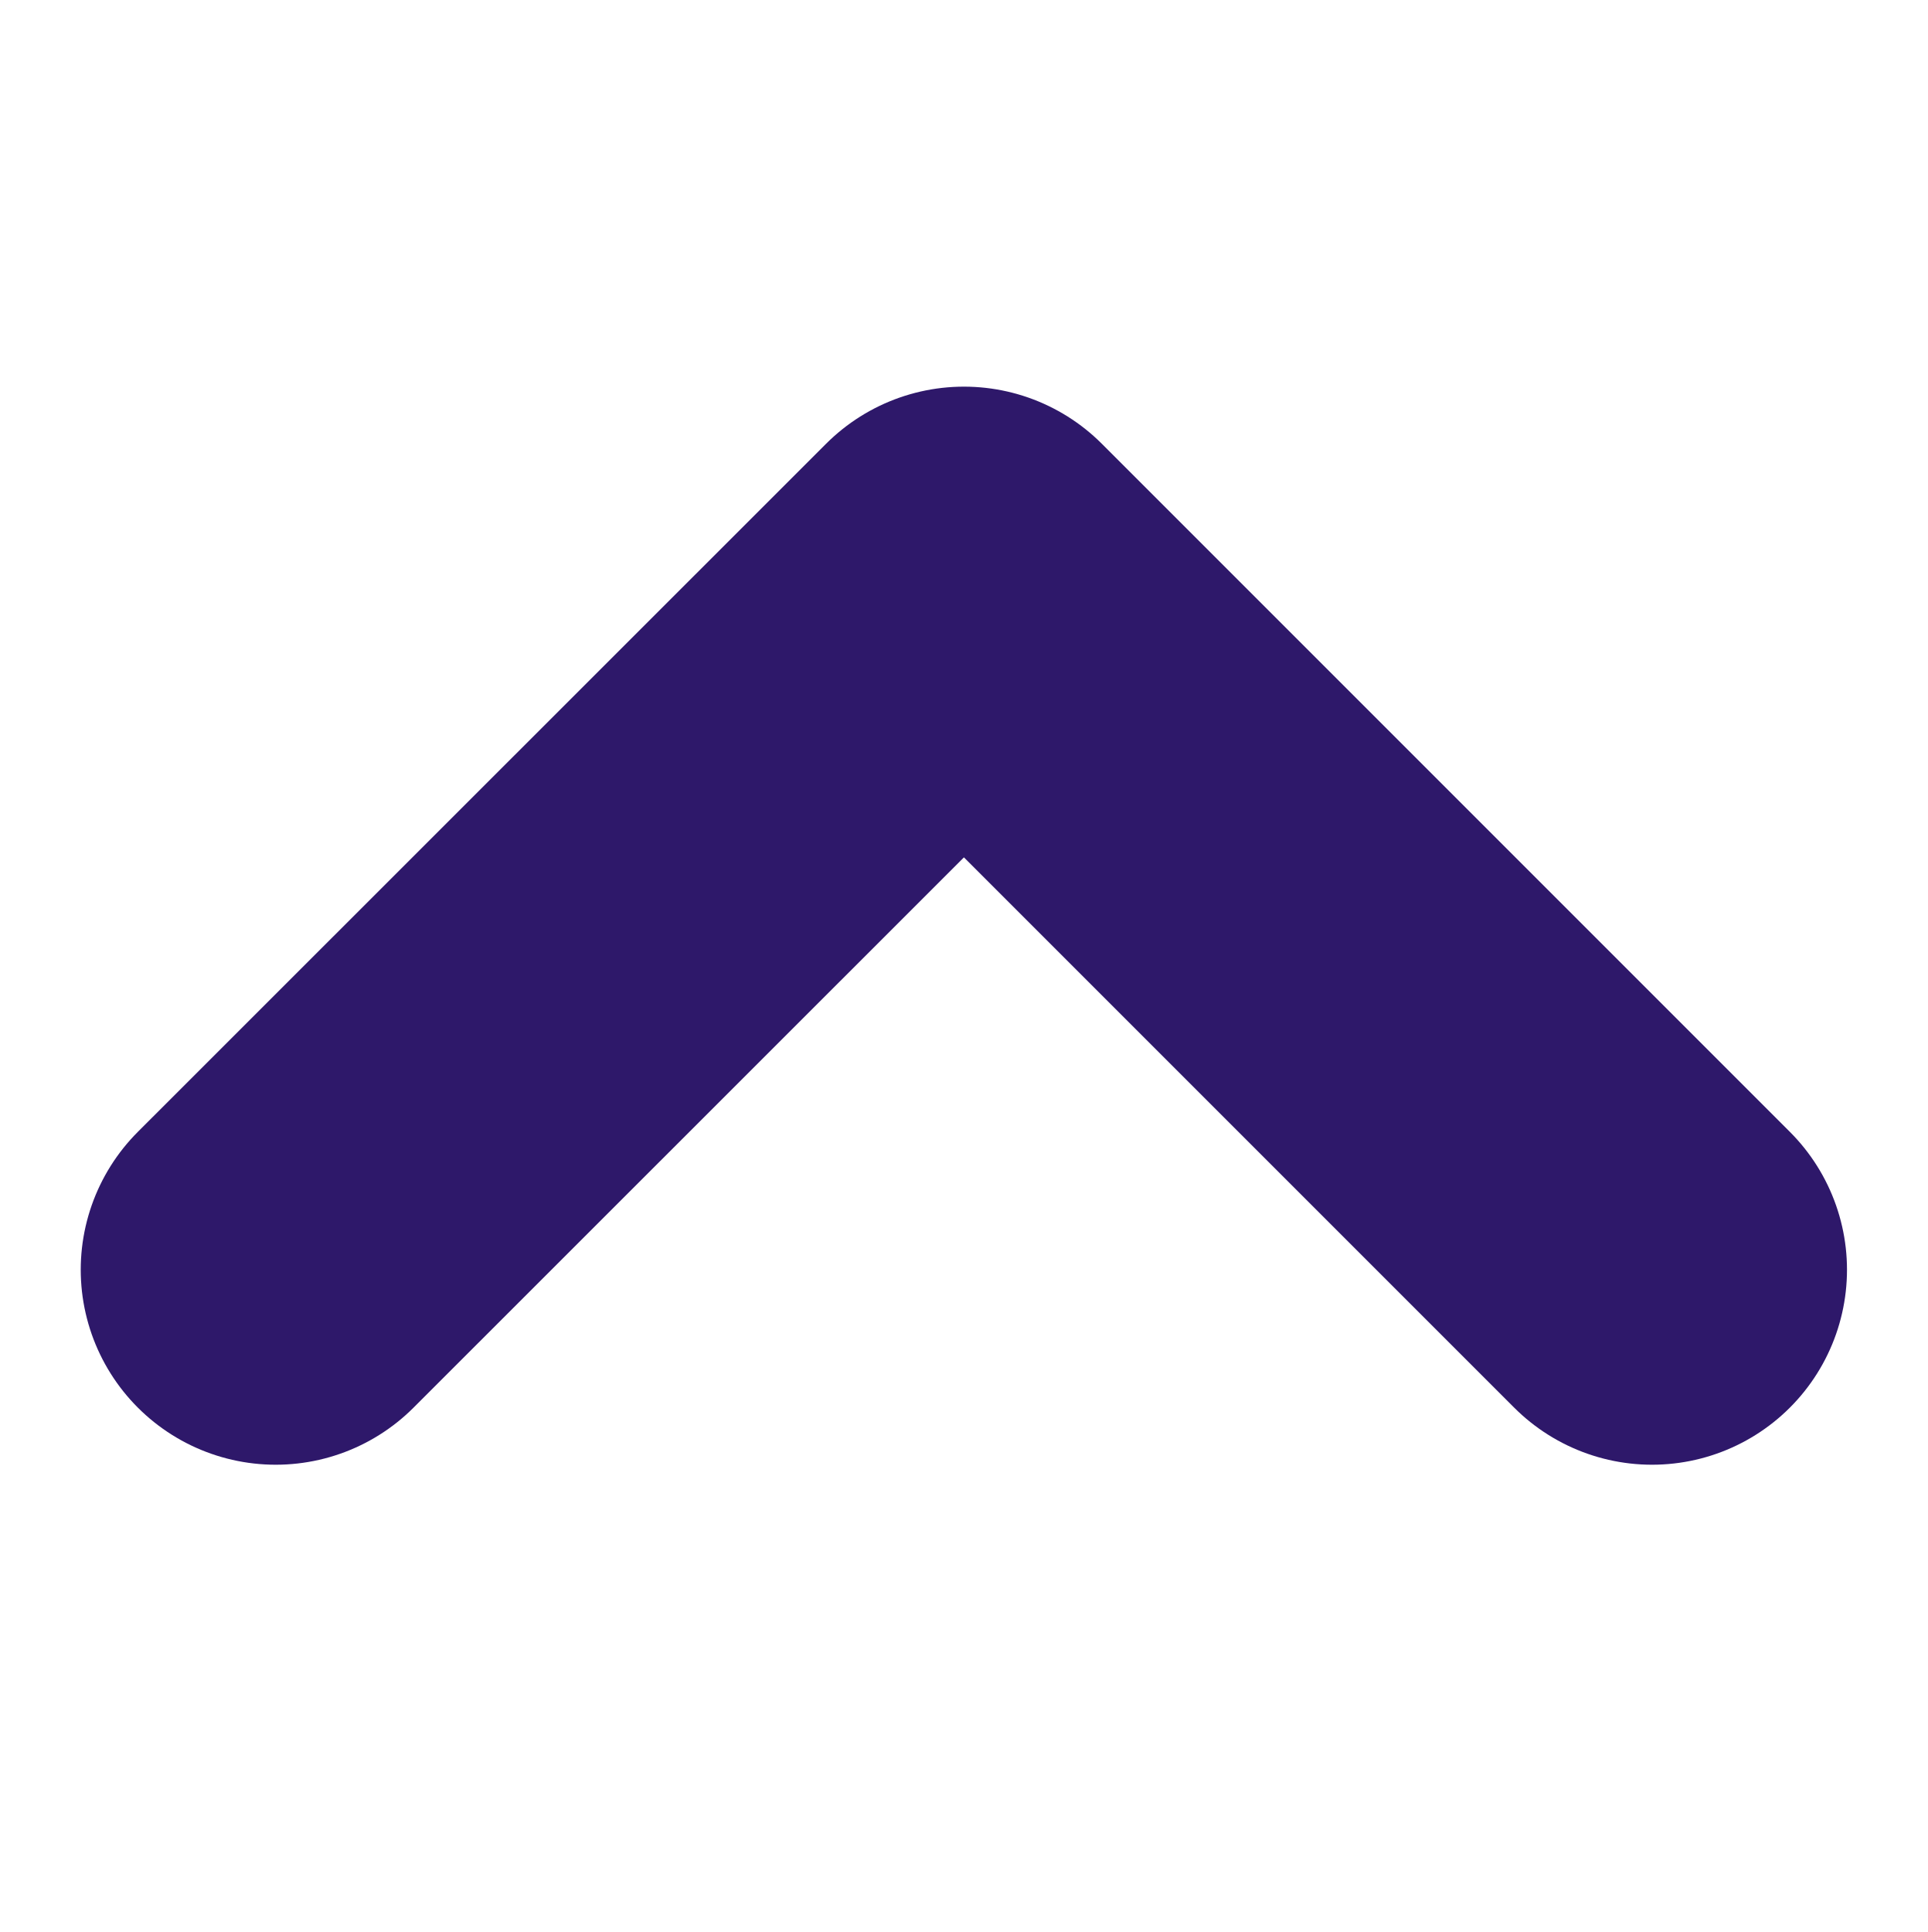
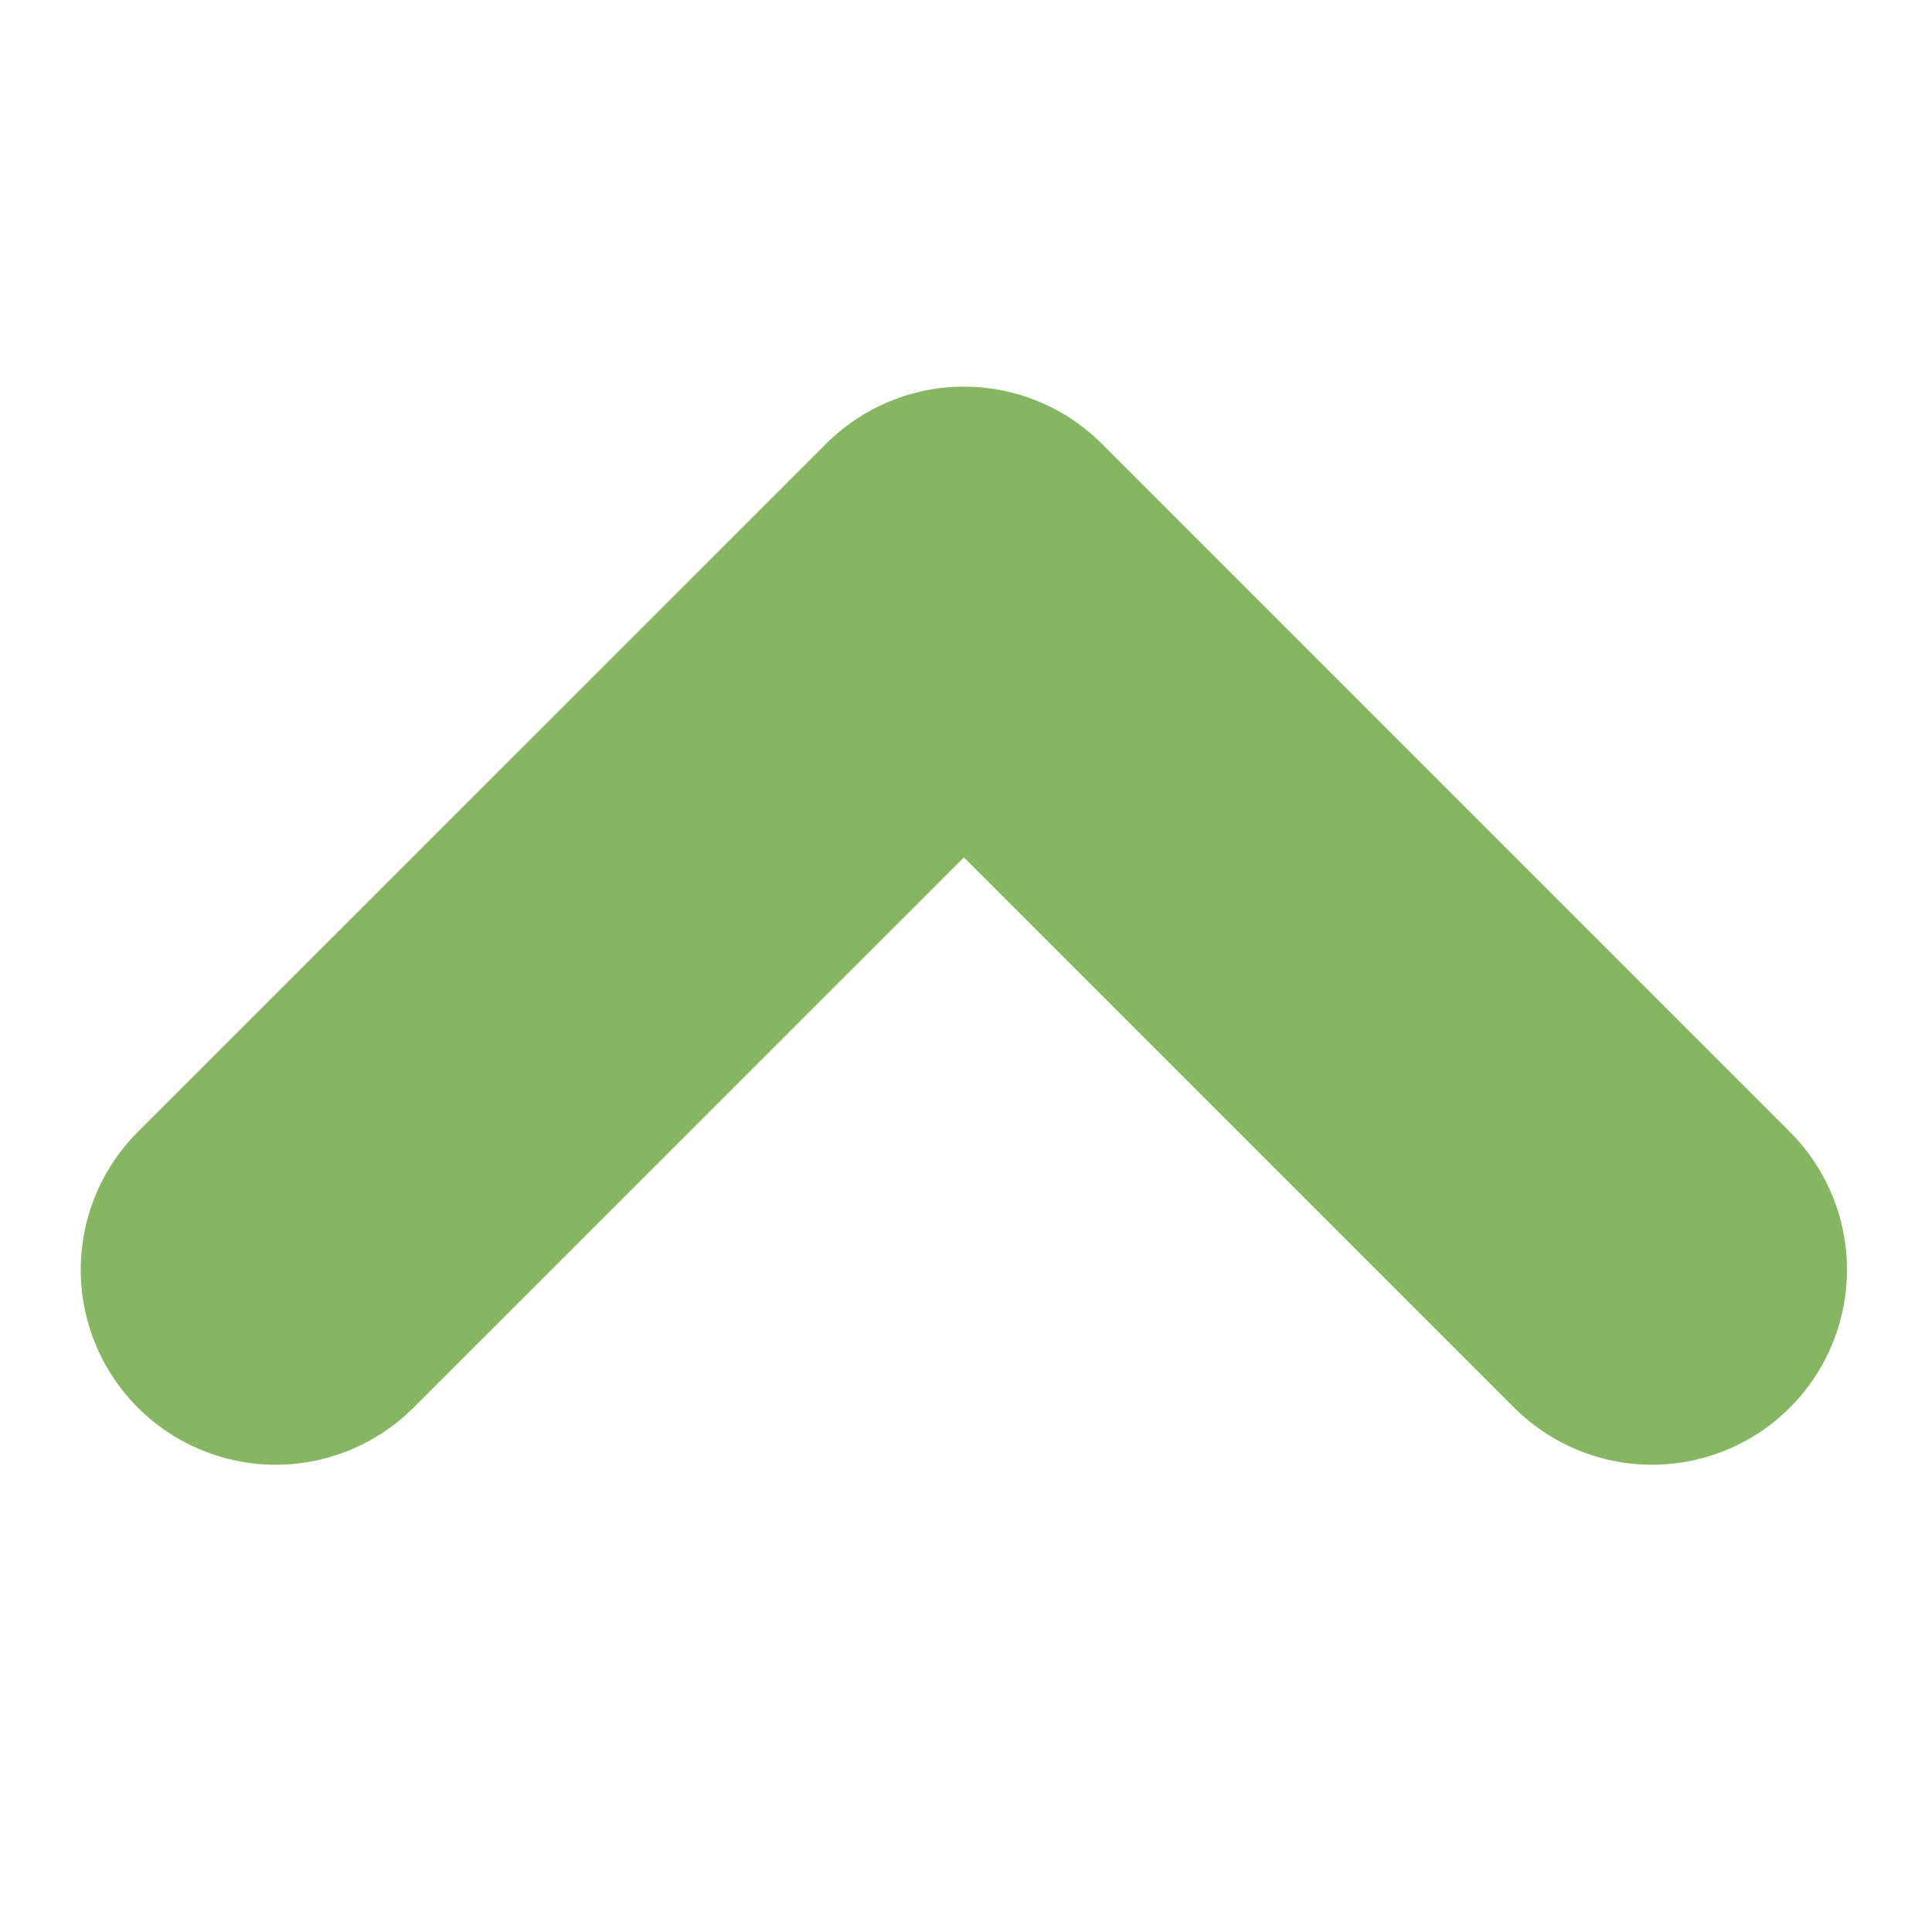
<svg xmlns="http://www.w3.org/2000/svg" width="25.887" height="25.943" viewBox="0 0 9.887 5.943">
-   <path id="Path_157" data-name="Path 157" d="M6502.544,2805l3.529,3.53-3.529,3.529" transform="translate(-2803.586 6507.073) rotate(-90)" fill="none" stroke="#2E186A" stroke-linecap="round" stroke-linejoin="round" stroke-width="2" />
+   <path id="Path_157" data-name="Path 157" d="M6502.544,2805l3.529,3.53-3.529,3.529" transform="translate(-2803.586 6507.073) rotate(-90)" fill="none" stroke="#86B662" stroke-linecap="round" stroke-linejoin="round" stroke-width="2" />
</svg>
